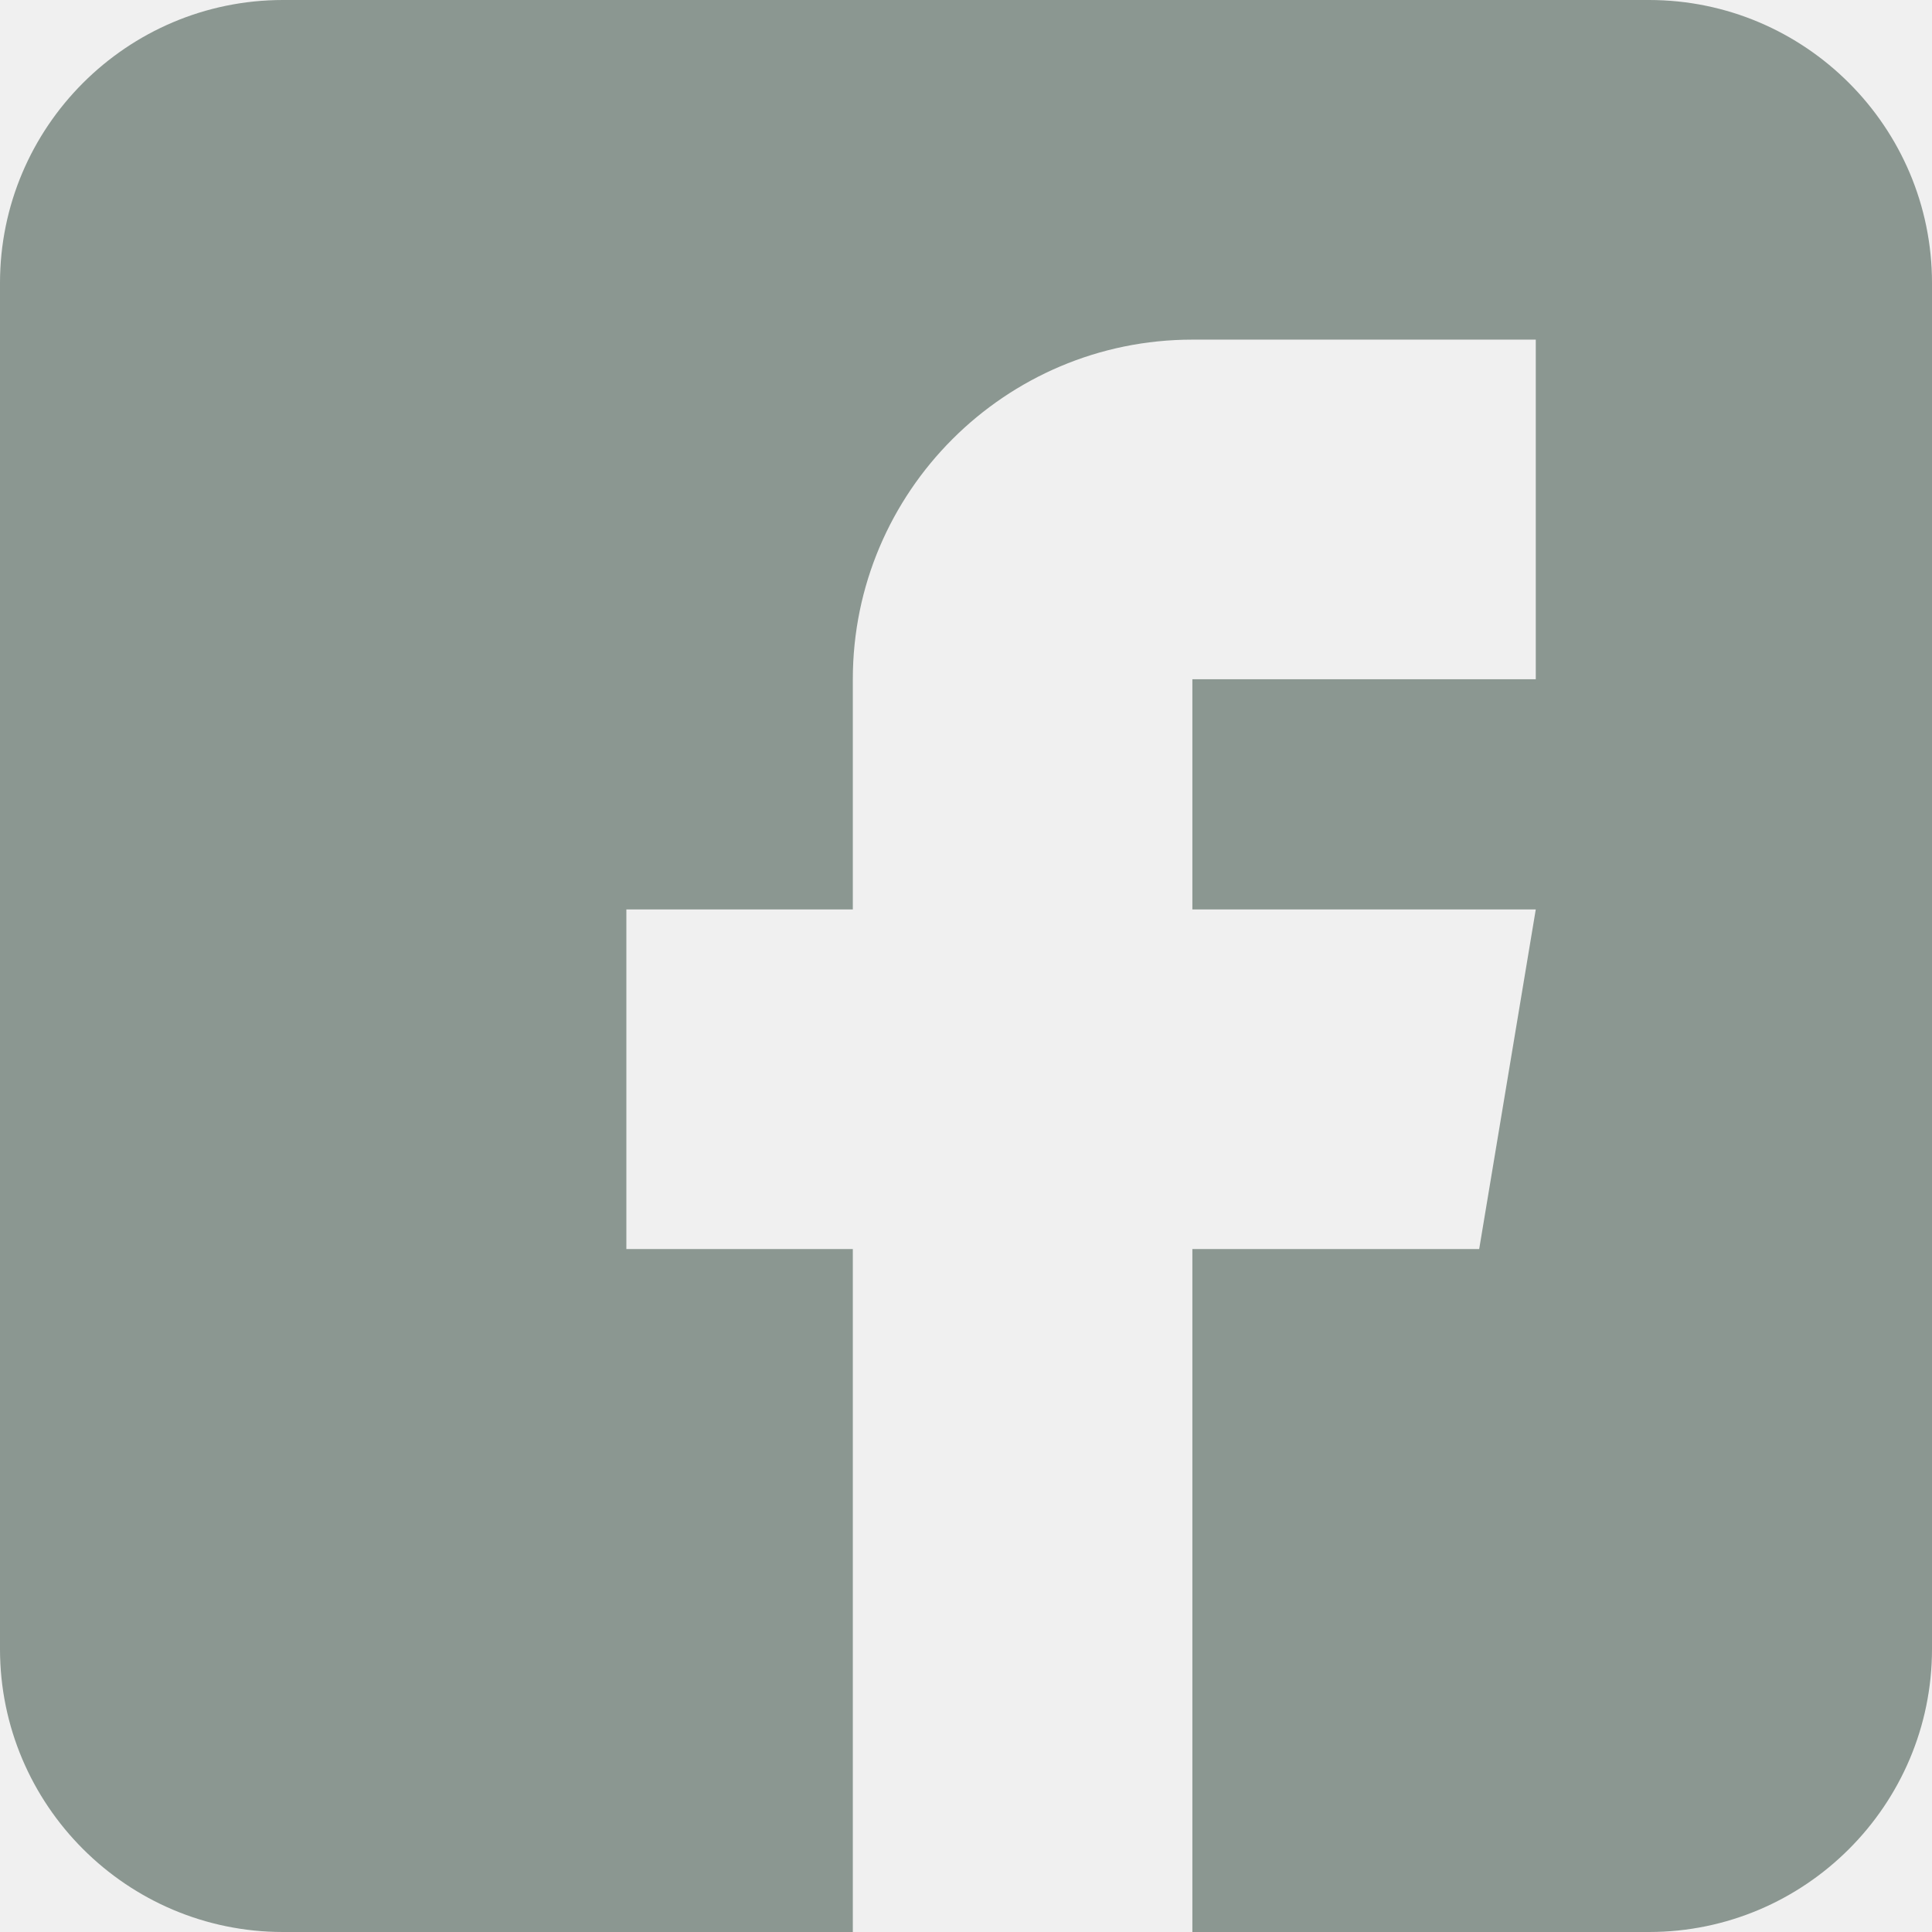
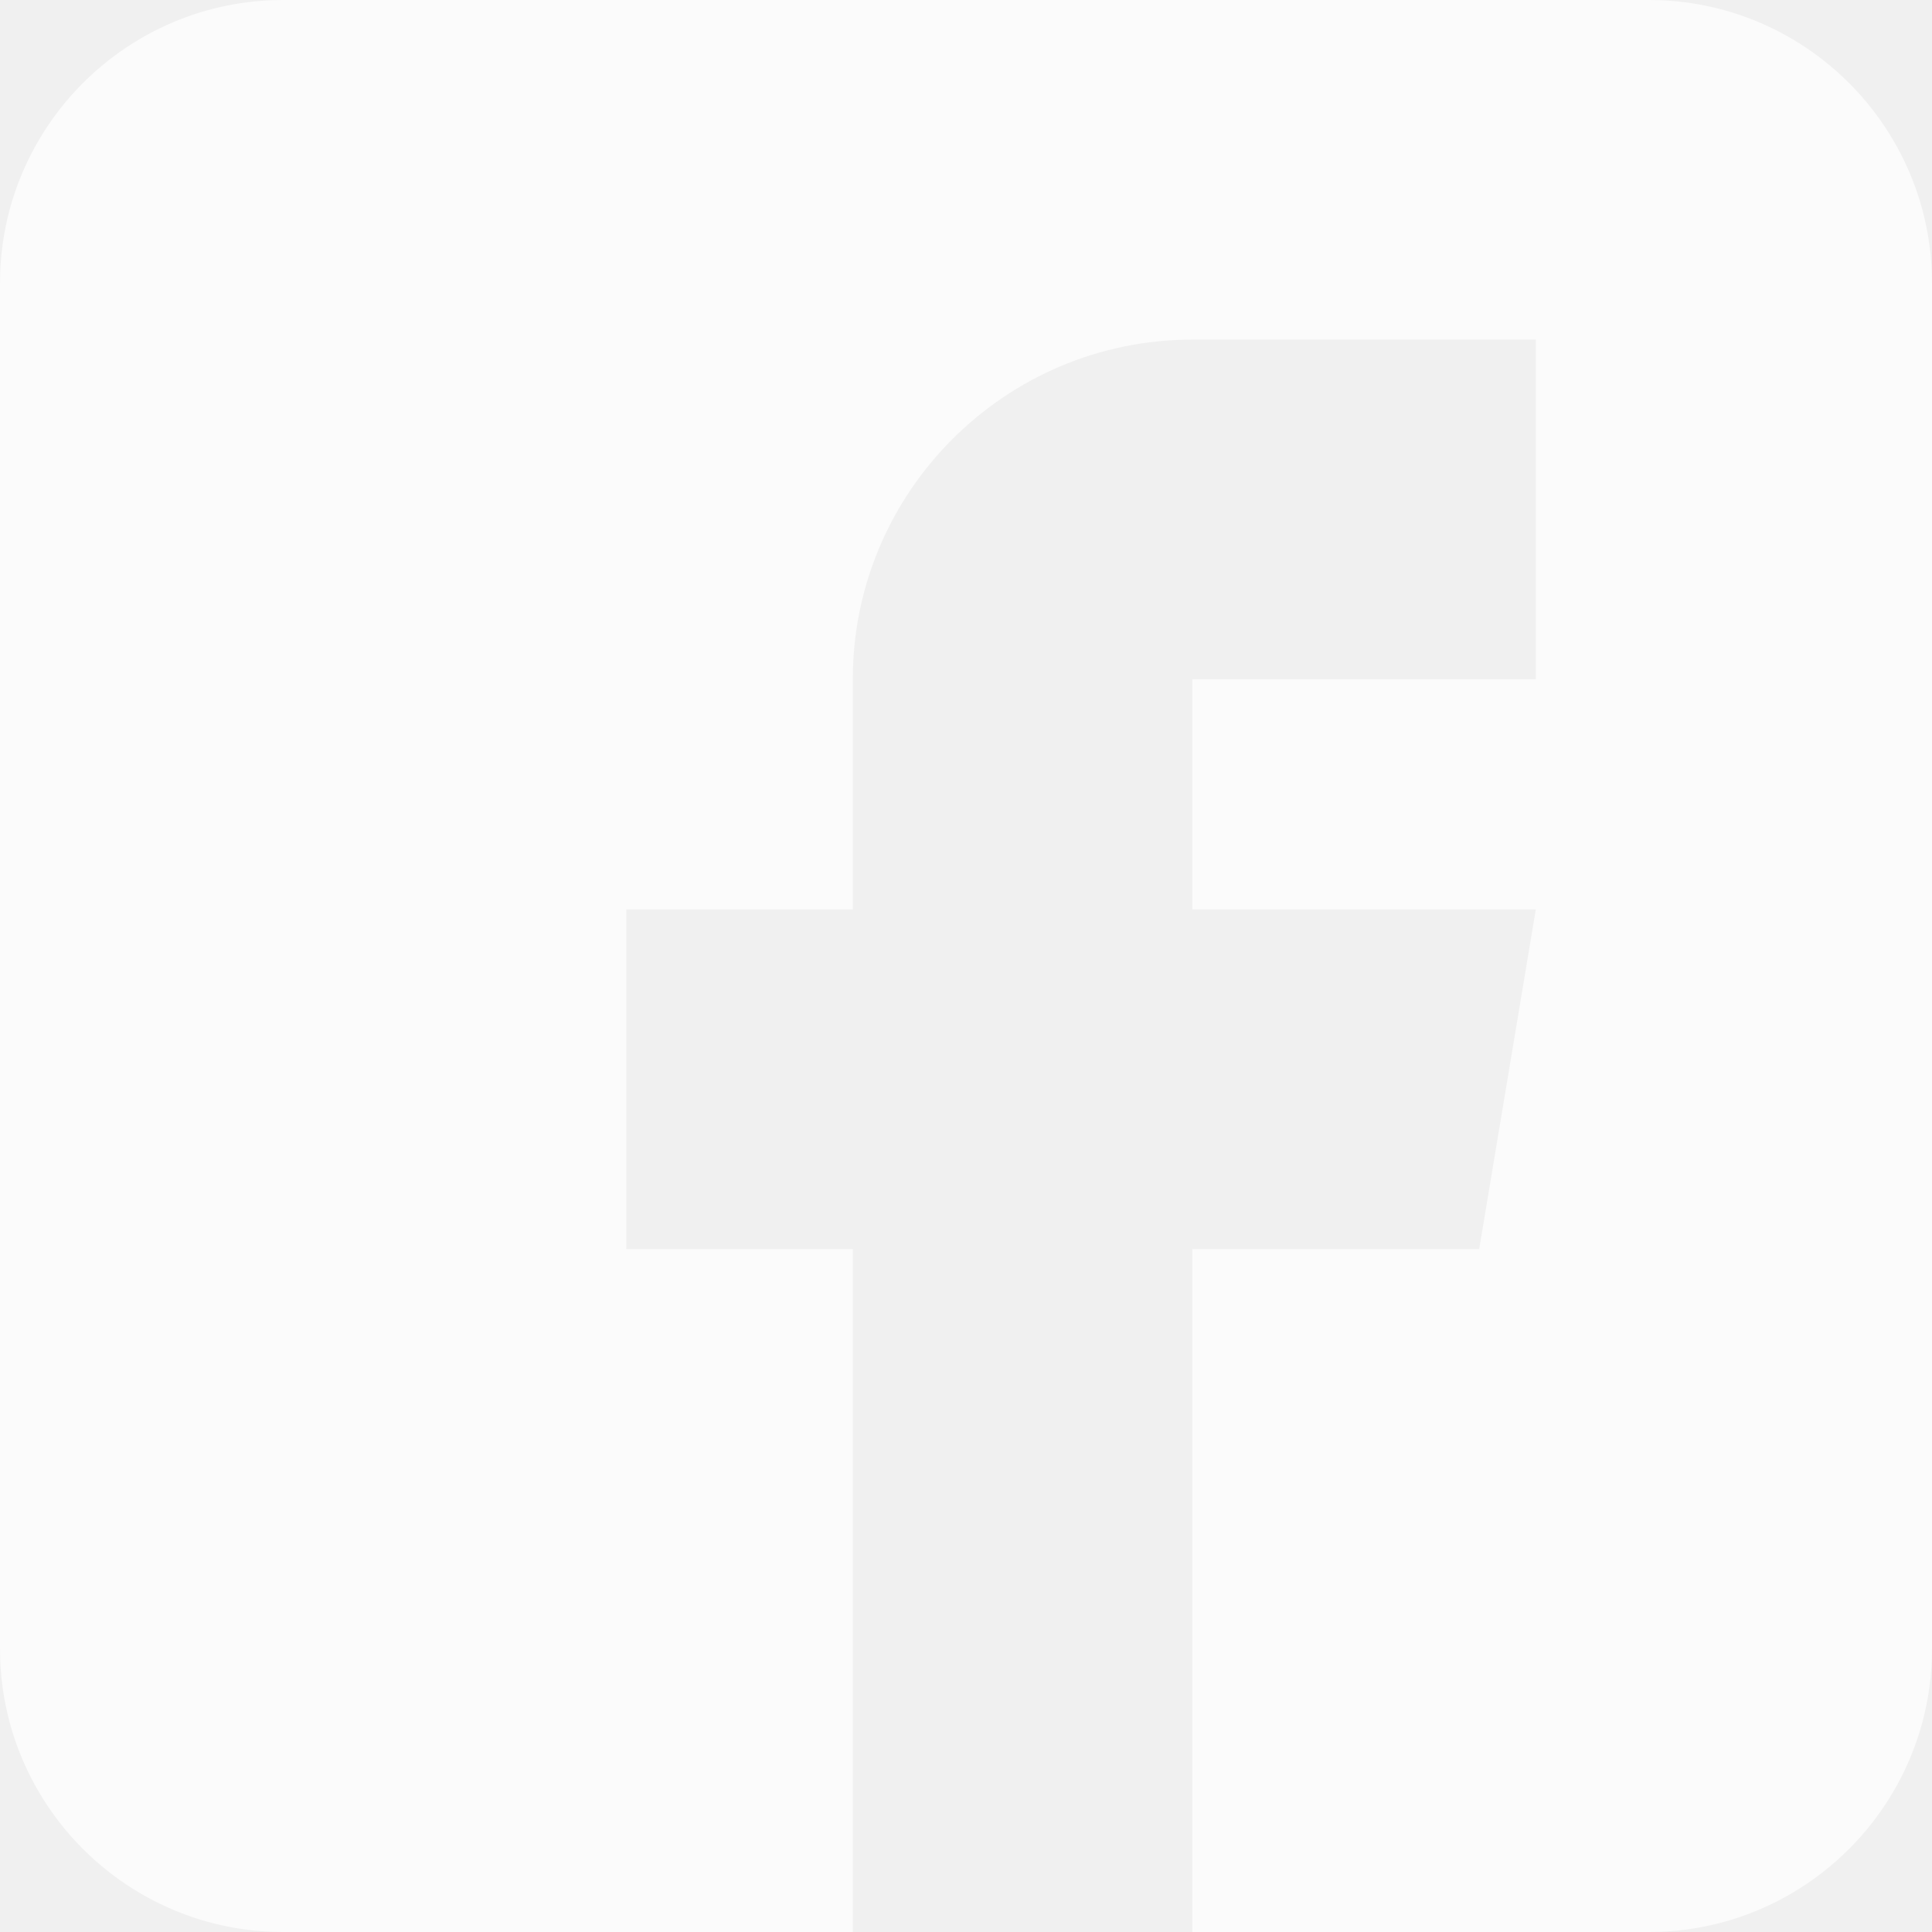
<svg xmlns="http://www.w3.org/2000/svg" width="24" height="24" viewBox="0 0 24 24" fill="none">
-   <path d="M20.484 0H3.516C1.577 0 0 1.577 0 3.516V20.484C0 22.423 1.577 24 3.516 24H10.594V15.516H7.781V11.297H10.594V8.438C10.594 6.111 12.486 4.219 14.812 4.219H19.078V8.438H14.812V11.297H19.078L18.375 15.516H14.812V24H20.484C22.423 24 24 22.423 24 20.484V3.516C24 1.577 22.423 0 20.484 0Z" fill="#263E33" fill-opacity="0.5" />
+   <path d="M20.484 0H3.516C1.577 0 0 1.577 0 3.516V20.484C0 22.423 1.577 24 3.516 24H10.594V15.516H7.781V11.297H10.594V8.438C10.594 6.111 12.486 4.219 14.812 4.219H19.078V8.438H14.812V11.297H19.078L18.375 15.516H14.812V24H20.484C22.423 24 24 22.423 24 20.484V3.516C24 1.577 22.423 0 20.484 0Z" fill="white" fill-opacity="0.7" />
</svg>
